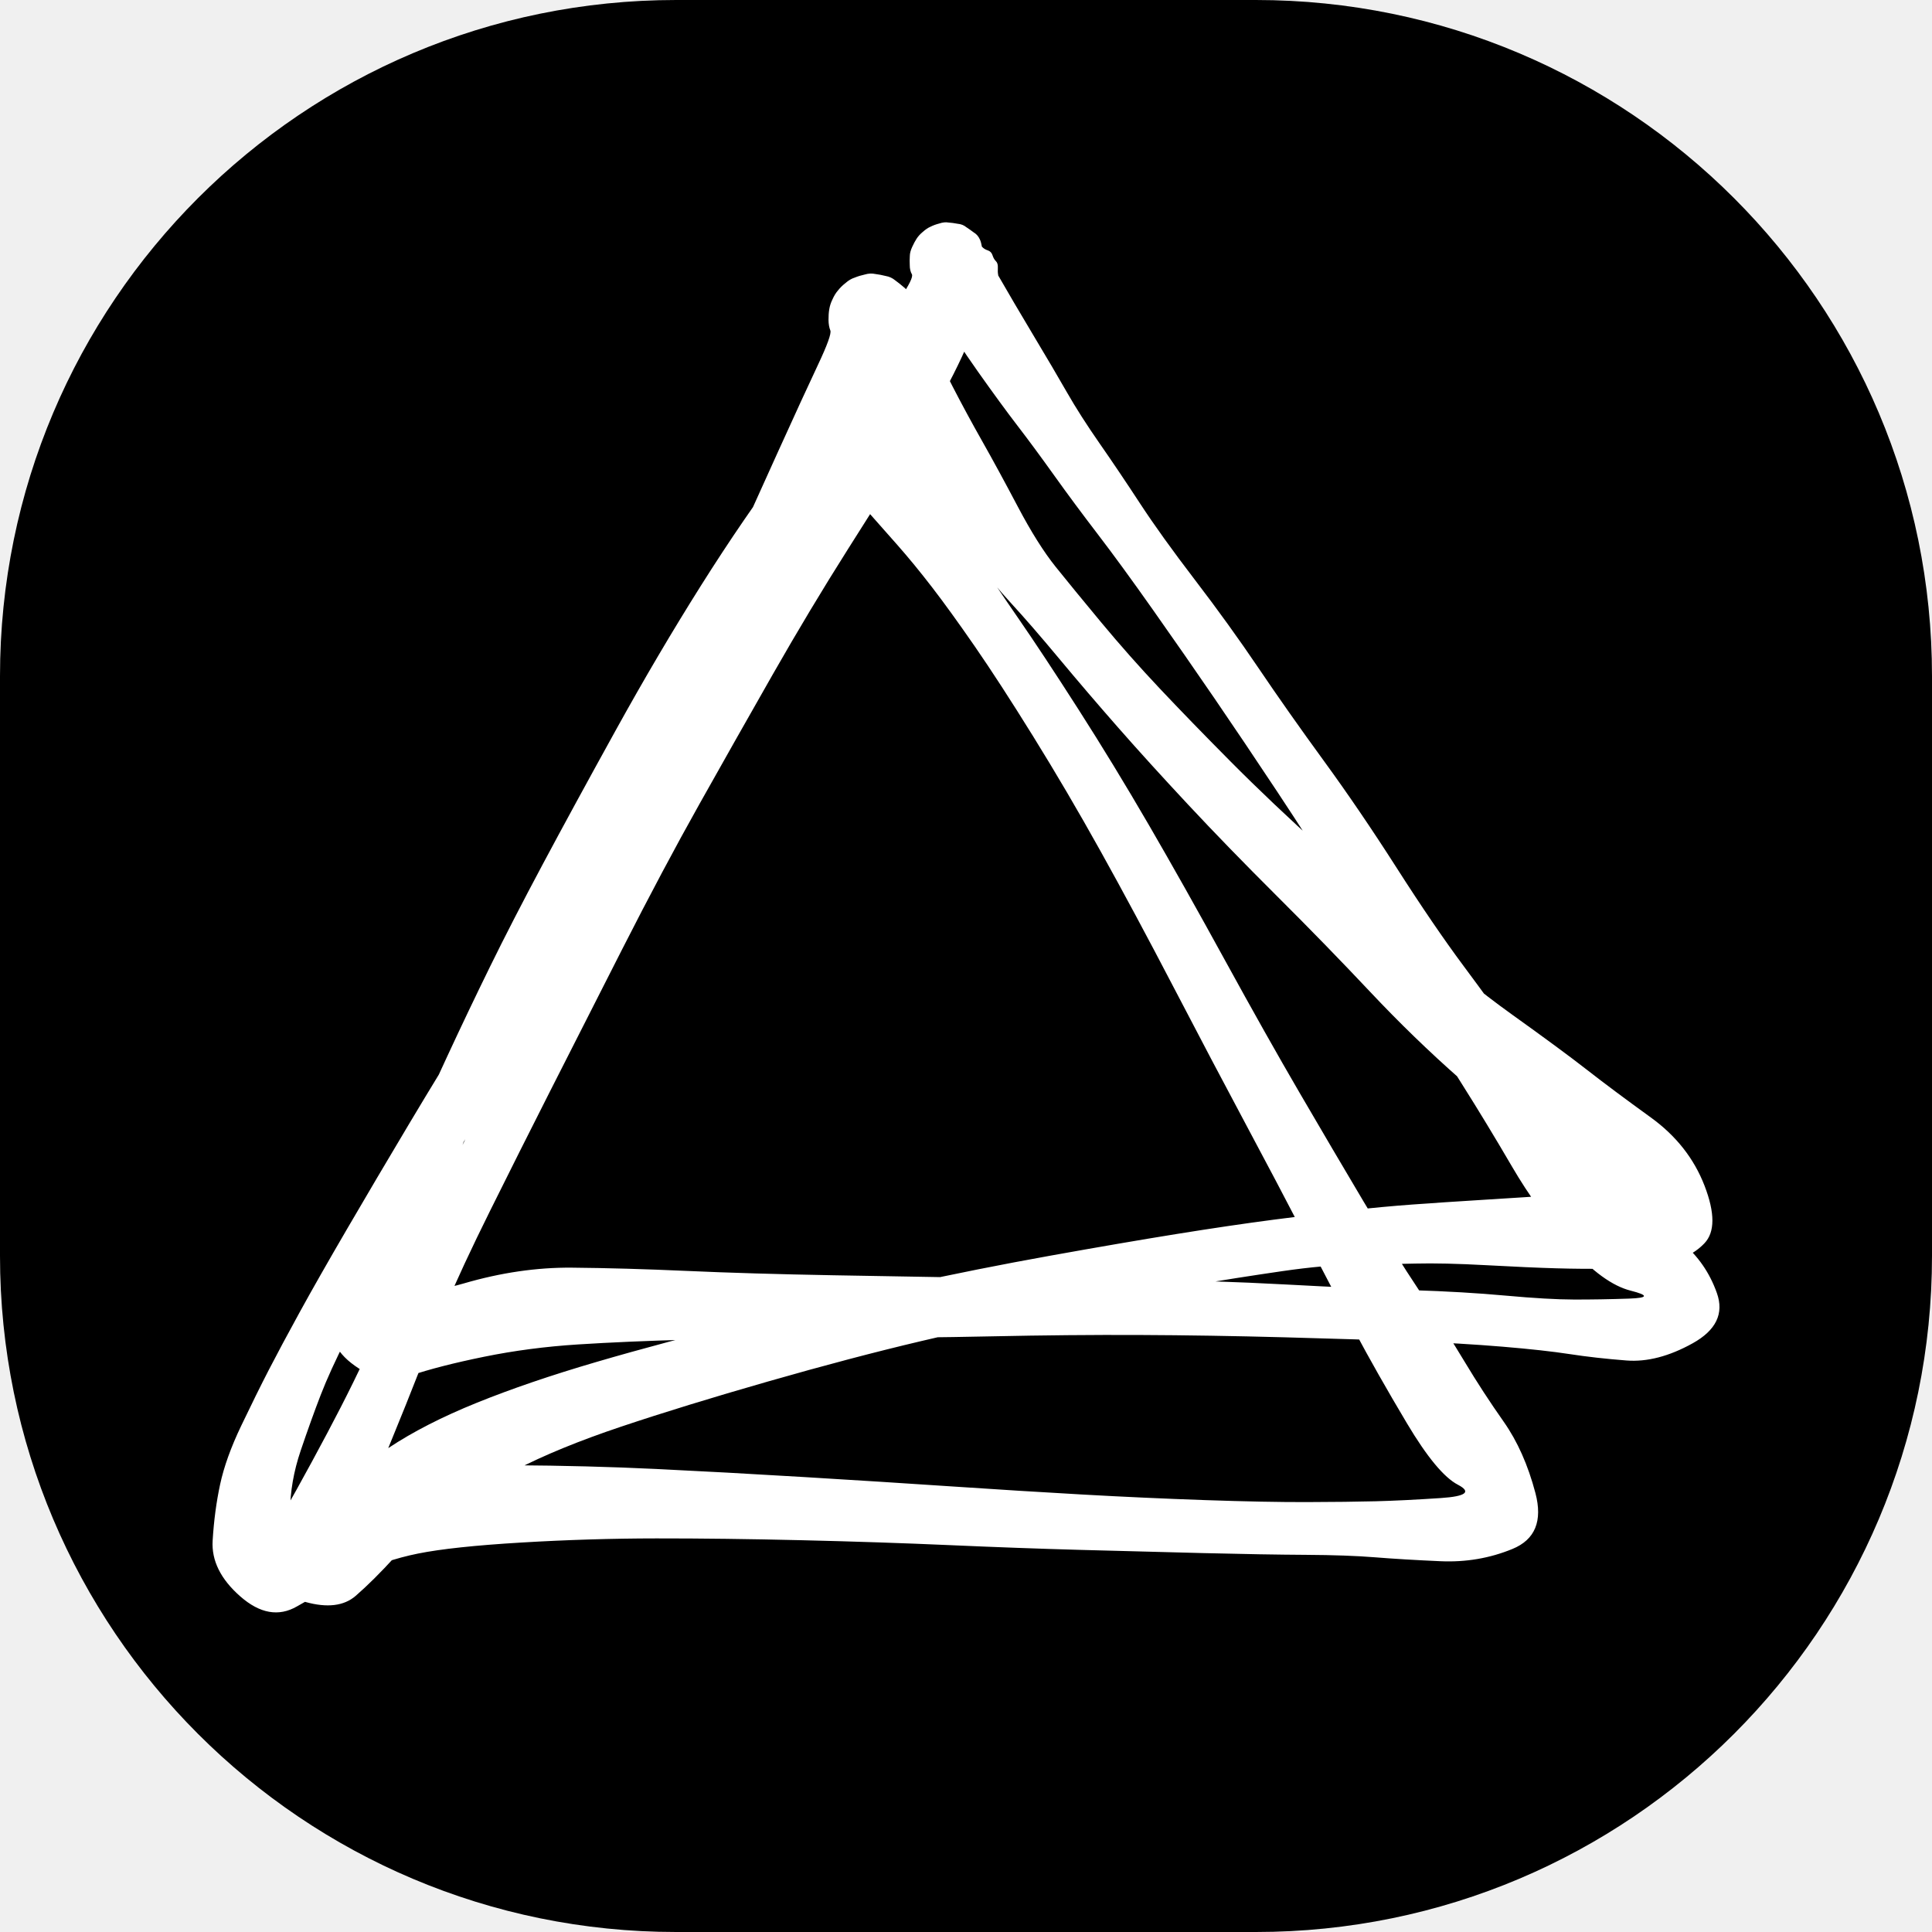
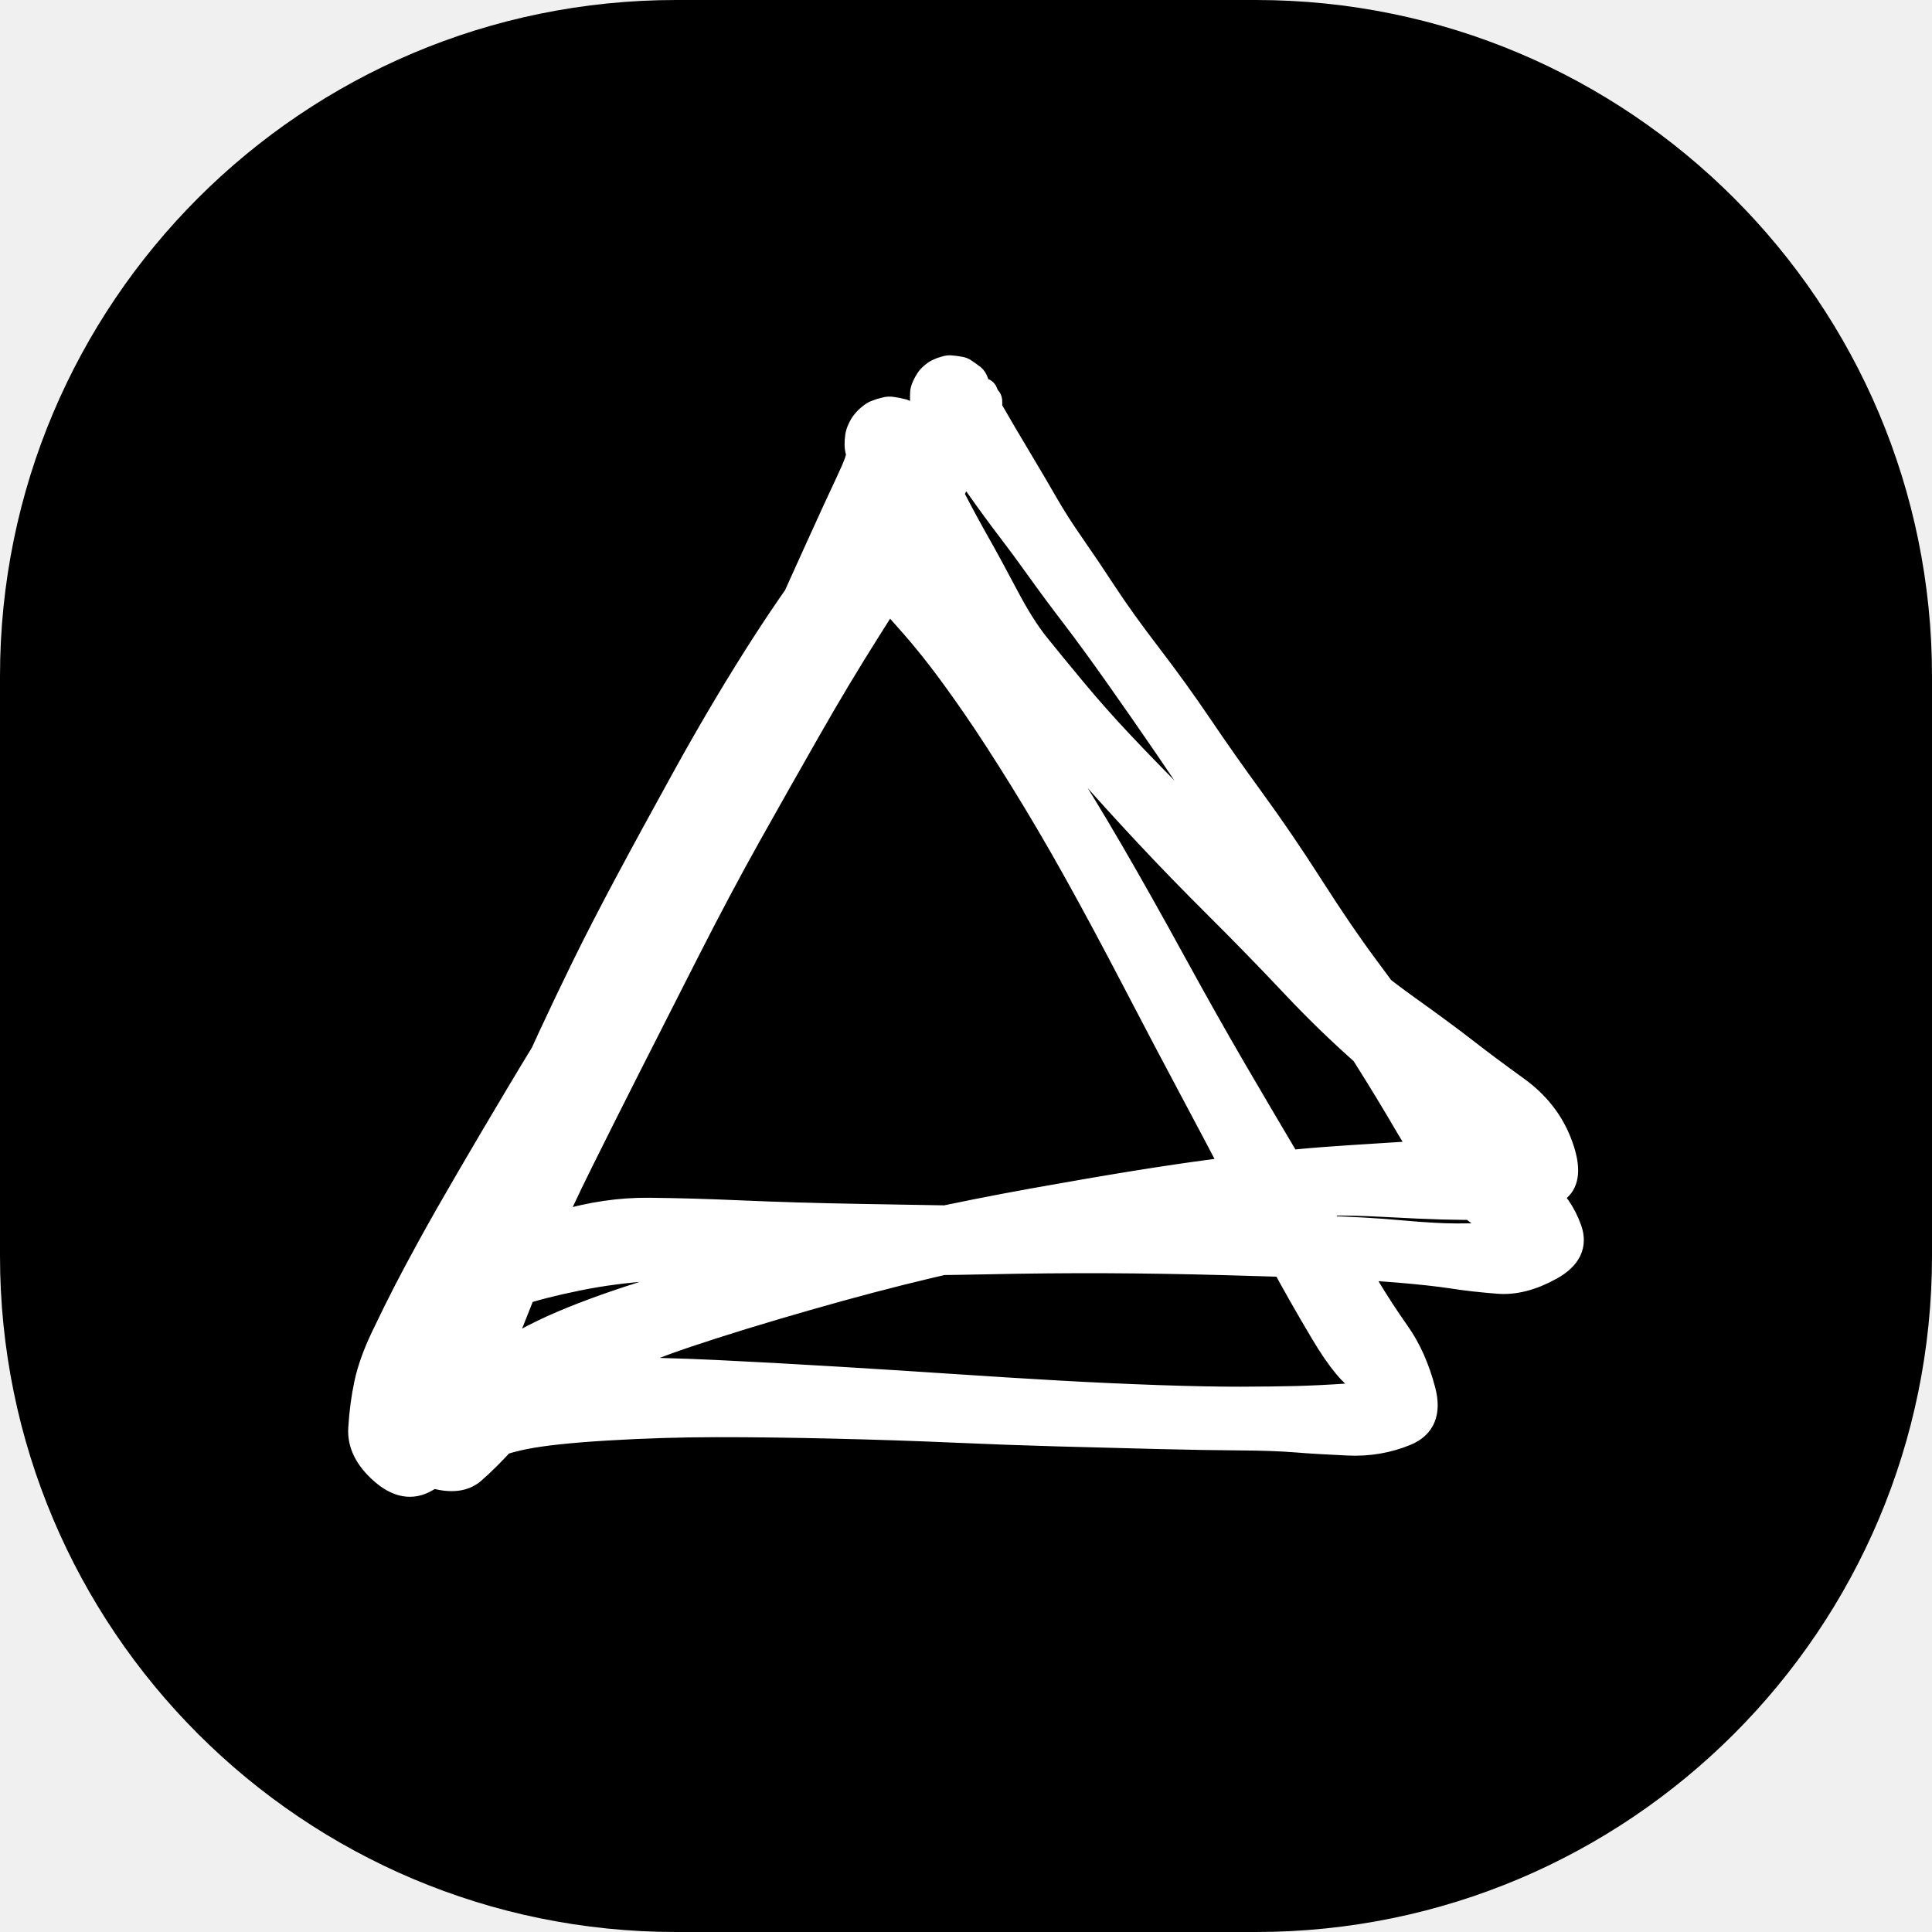
<svg xmlns="http://www.w3.org/2000/svg" width="1000" height="1000" viewBox="0 0 1000 1000">
-   <style>.m{stroke:#ffffff;stroke-width:0;stroke-linejoin:round;vector-effect:non-scaling-stroke}@media (max-width:56px){.m{stroke-width:0.25px}}@media (max-width:40px){.m{stroke-width:0.35px}}@media (max-width:24px){.m{stroke-width:0.4px}}</style>
+   <style>.m{stroke:#ffffff;stroke-linejoin:round}@media (max-width:56px){.m{stroke-width:0.78px;vector-effect:non-scaling-stroke}}@media (max-width:40px){.m{stroke-width:0.7px;vector-effect:non-scaling-stroke}}@media (max-width:24px){.m{stroke-width:0.58px;vector-effect:non-scaling-stroke}}</style>
  <rect width="1000" height="1000" rx="350" ry="350" fill="#000000" />
-   <path class="m" fill="#ffffff" transform="translate(110 115.06) scale(3.02736)" d="M133.28,11.64 Q125.99,20.99 119.42,29.14 T105.43,46.76 90.9,67.27 76.46,91.29 63.96,113.82 54.9,131.11 47.61,146.14 42.48,158.53 38.87,168.3 35.18,178.6 42.91,181.44 61.45,178.73 81.17,179.29 106.16,180.03 133.37,180.5 158.45,180.81 183.58,181.61 205.21,182.58 221.1,183.51 232.79,184.18 242.19,184.02 242.46,182.66 232.14,175.17 222.19,161.47 213.62,147.34 204.81,133.3 193.98,115.95 182.03,97.34 171.31,81.4 160.79,66.26 151.34,53.31 143.91,43.29 137.66,34.82 130.85,25.51 124.31,15.41 120.84,10.29 119.57,8.88 119.21,7.34 119.22,5.75 119.62,4.22 120.37,2.82 121.44,1.64 122.75,0.76 124.24,0.21 125.82,0.04 127.39,0.25 128.87,0.83 130.16,1.74 131.2,2.94 132.04,7.77 130.49,17.33 125.02,29.13 118.34,40.56 108.63,55.9 95.78,77.31 83.24,99.48 70.02,124.33 57.7,148.59 47.49,168.94 39.77,185.54 35.01,197.24 31.19,206.77 27.34,216.32 23.59,225.63 19.18,226.25 20.2,218.14 30.08,209.56 45.16,201.84 65.61,194.86 91.96,187.83 118.73,181.56 143.14,176.7 164.8,172.98 181.56,170.51 194.56,168.92 205.08,167.94 217.57,167.11 229.66,166.33 240.17,165.24 241.62,165.29 233.6,163.46 225.68,157.18 213.38,146.54 197.95,131.6 182.01,115.22 166.8,99.56 154.83,86.38 144.81,74.67 136.63,65.23 130.72,58.03 124.45,49.09 117.74,39.06 112.27,30.7 107.84,23.13 105.63,18.49 105.32,16.71 105.44,14.91 105.99,13.19 106.94,11.65 108.23,10.38 109.79,9.46 111.52,8.93 113.32,8.84 115.1,9.18 116.74,9.94 118.15,11.06 119.26,12.5 120.41,17.39 119.57,26.72 115.43,37.15 108.92,48.98 99.71,65.23 87.65,86.2 71.6,112.4 54.85,138.71 41.62,159.28 30.79,176.82 22.9,190.84 18.49,200.51 15.08,209.99 13.26,220.47 18.61,220.07 31.23,213.48 51.36,212.51 75.87,213.15 101.13,214.53 126.52,216.14 148.77,217.52 169.66,218.47 187.11,218.81 198.85,218.67 210.01,218.12 212.92,215.84 204.22,205.35 195.22,189.48 186.68,173.21 176.59,154.07 164.38,130.9 151.83,107.52 140.32,87.91 130.31,72.48 123,62.37 117.11,55.19 109.15,46.19 103.49,39.64 102.77,37.88 102.65,35.99 103.14,34.15 104.19,32.57 105.69,31.4 107.48,30.78 109.38,30.76 111.18,31.35 112.71,32.48 113.79,34.04 114.32,35.86 114.23,37.76 113.55,39.53 112.34,40.99 110.72,41.99 108.87,42.42 106.98,42.23 105.25,41.45 103.85,40.16 102.95,38.49 102.62,36.62 102.91,34.74 103.78,33.06 105.15,31.74 106.86,30.92 108.75,30.7 110.61,31.09 112.24,32.05 112.98,32.66 117.81,39.05 125.22,49.1 130.62,57.04 137.71,67.62 148.05,83.28 160.06,102.99 173.09,126.15 185.89,148.88 196.78,167.39 206.47,182.88 214.1,194.85 220.75,205.06 226.18,217.26 222.26,226.82 209.95,228.92 198.74,228.25 186.95,227.83 169.33,227.53 148.3,226.98 126.03,226.17 100.78,225.33 75.89,225.02 52.74,225.73 35.14,227.61 24.2,231.36 14.45,236.64 4.74,234.93 0.02,225.4 1.3,215.78 4.9,205.77 9.63,196.2 14.89,186.37 23,172.12 33.56,154.23 46.28,133.39 62.22,106.91 77.07,80.6 87.66,59.19 96.66,39.28 103.51,24.38 105.63,18.49 105.32,16.71 105.44,14.91 105.99,13.19 106.94,11.65 108.23,10.38 109.79,9.46 111.52,8.93 113.32,8.84 115.1,9.18 116.74,9.94 118.15,11.06 119.26,12.5 121.93,18.46 126.56,28.12 131.61,37.45 137.69,48.63 144.16,58.91 151.97,68.44 161.96,79.72 174.08,92.21 189.86,107.18 206.23,122.3 222.19,135.46 235.04,144.94 245.91,153.05 255.1,164.73 255.08,174.56 247.37,178.13 238.35,178.91 229.74,178.84 217.8,178.31 205.63,178.03 195.49,178.21 182.87,179.33 166.41,181.9 145.09,185.96 121.14,191.29 94.98,198.19 69.87,205.91 51.75,213.34 39.68,220.59 31.24,228.12 24.48,234.84 15.86,235.88 9.95,229.66 11.92,221.04 16.99,211.91 21.91,202.62 26.37,193.56 31.61,181.83 39.32,164.93 49.16,144.36 61.05,119.69 73.64,94.33 85.32,71.43 96.99,49.04 105.73,33.01 111.95,22.1 117.54,13.04 119.57,8.88 119.21,7.34 119.22,5.75 119.62,4.22 120.37,2.82 121.44,1.64 122.75,0.76 124.24,0.21 125.82,0.04 127.39,0.25 128.87,0.83 130.16,1.74 131.2,2.94 130.99,3.02 133.77,8.12 140.44,19.48 146.07,29.05 151.67,37.81 158.58,48.07 167.99,61.17 178.84,76.22 190,92.07 202.46,110.38 213.9,127.15 223.67,140.61 233.11,153.31 242.46,165.19 251.2,174.41 257.21,183.08 253.05,191.67 241.75,194.6 232.05,193.51 220.55,192.24 204.89,191.32 183.38,190.64 158.44,190.24 133.33,190.47 106.05,190.75 81.3,191.04 62.44,191.86 46.44,193.96 33.7,197.23 23.72,195.04 20.83,185.31 25.33,174.27 30.06,164.6 34.49,155.14 40.15,142.56 47.45,127.26 56.48,109.72 68.96,86.81 83.52,62.1 97.99,40.99 111.65,22.94 121.87,10.01 126.13,5.07 127.06,4.37 128.13,3.91 129.28,3.72 130.45,3.81 131.56,4.18 132.55,4.8 133.36,5.64 133.94,6.65 134.27,7.77 134.32,8.94 134.09,10.08 133.59,11.14 Z" />
+   <path class="m" stroke-width="4.5" fill="#ffffff" transform="translate(185.69 189.38) scale(2.43982)" d="M133.28,11.64 Q125.99,20.99 119.42,29.14 T105.43,46.76 90.9,67.27 76.46,91.29 63.96,113.82 54.9,131.11 47.61,146.14 42.48,158.53 38.87,168.3 35.18,178.6 42.91,181.44 61.45,178.73 81.17,179.29 106.16,180.03 133.37,180.5 158.45,180.81 183.58,181.61 205.21,182.58 221.1,183.51 232.79,184.18 242.19,184.02 242.46,182.66 232.14,175.17 222.19,161.47 213.62,147.34 204.81,133.3 193.98,115.95 182.03,97.34 171.31,81.4 160.79,66.26 151.34,53.31 143.91,43.29 137.66,34.82 130.85,25.51 124.31,15.41 120.84,10.29 119.57,8.88 119.21,7.34 119.22,5.75 119.62,4.22 120.37,2.82 121.44,1.64 122.75,0.76 124.24,0.21 125.82,0.04 127.39,0.25 128.87,0.83 130.16,1.74 131.2,2.94 132.04,7.77 130.49,17.33 125.02,29.13 118.34,40.56 108.63,55.9 95.78,77.31 83.24,99.48 70.02,124.33 57.7,148.59 47.49,168.94 39.77,185.54 35.01,197.24 31.19,206.77 27.34,216.32 23.59,225.63 19.18,226.25 20.2,218.14 30.08,209.56 45.16,201.84 65.61,194.86 91.96,187.83 118.73,181.56 143.14,176.7 164.8,172.98 181.56,170.51 194.56,168.92 205.08,167.94 217.57,167.11 229.66,166.33 240.17,165.24 241.62,165.29 233.6,163.46 225.68,157.18 213.38,146.54 197.95,131.6 182.01,115.22 166.8,99.56 154.83,86.38 144.81,74.67 136.63,65.23 130.72,58.03 124.45,49.09 117.74,39.06 112.27,30.7 107.84,23.13 105.63,18.49 105.32,16.71 105.44,14.91 105.99,13.19 106.94,11.65 108.23,10.38 109.79,9.46 111.52,8.93 113.32,8.84 115.1,9.18 116.74,9.94 118.15,11.06 119.26,12.5 120.41,17.39 119.57,26.72 115.43,37.15 108.92,48.98 99.71,65.23 87.65,86.2 71.6,112.4 54.85,138.71 41.62,159.28 30.79,176.82 22.9,190.84 18.49,200.51 15.08,209.99 13.26,220.47 18.61,220.07 31.23,213.48 51.36,212.51 75.87,213.15 101.13,214.53 126.52,216.14 148.77,217.52 169.66,218.47 187.11,218.81 198.85,218.67 210.01,218.12 212.92,215.84 204.22,205.35 195.22,189.48 186.68,173.21 176.59,154.07 164.38,130.9 151.83,107.52 140.32,87.91 130.31,72.48 123,62.37 117.11,55.19 109.15,46.19 103.49,39.64 102.77,37.88 102.65,35.99 103.14,34.15 104.19,32.57 105.69,31.4 107.48,30.78 109.38,30.76 111.18,31.35 112.71,32.48 113.79,34.04 114.32,35.86 114.23,37.76 113.55,39.53 112.34,40.99 110.72,41.99 108.87,42.42 106.98,42.23 105.25,41.45 103.85,40.16 102.95,38.49 102.62,36.62 102.91,34.74 103.78,33.06 105.15,31.74 106.86,30.92 108.75,30.7 110.61,31.09 112.24,32.05 112.98,32.66 117.81,39.05 125.22,49.1 130.62,57.04 137.71,67.62 148.05,83.28 160.06,102.99 173.09,126.15 185.89,148.88 196.78,167.39 206.47,182.88 214.1,194.85 220.75,205.06 226.18,217.26 222.26,226.82 209.95,228.92 198.74,228.25 186.95,227.83 169.33,227.53 148.3,226.98 126.03,226.17 100.78,225.33 75.89,225.02 52.74,225.73 35.14,227.61 24.2,231.36 14.45,236.64 4.74,234.93 0.02,225.4 1.3,215.78 4.9,205.77 9.63,196.2 14.89,186.37 23,172.12 33.56,154.23 46.28,133.39 62.22,106.91 77.07,80.6 87.66,59.19 96.66,39.28 103.51,24.38 105.63,18.49 105.32,16.71 105.44,14.91 105.99,13.19 106.94,11.65 108.23,10.38 109.79,9.46 111.52,8.93 113.32,8.84 115.1,9.18 116.74,9.94 118.15,11.06 119.26,12.5 121.93,18.46 126.56,28.12 131.61,37.45 137.69,48.63 144.16,58.91 151.97,68.44 161.96,79.72 174.08,92.21 189.86,107.18 206.23,122.3 222.19,135.46 235.04,144.94 245.91,153.05 255.1,164.73 255.08,174.56 247.37,178.13 238.35,178.91 229.74,178.84 217.8,178.31 205.63,178.03 195.49,178.21 182.87,179.33 166.41,181.9 145.09,185.96 121.14,191.29 94.98,198.19 69.87,205.91 51.75,213.34 39.68,220.59 31.24,228.12 24.48,234.84 15.86,235.88 9.95,229.66 11.92,221.04 16.99,211.91 21.91,202.62 26.37,193.56 31.61,181.83 39.32,164.93 49.16,144.36 61.05,119.69 73.64,94.33 85.32,71.43 96.99,49.04 105.73,33.01 111.95,22.1 117.54,13.04 119.57,8.88 119.21,7.34 119.22,5.75 119.62,4.22 120.37,2.82 121.44,1.64 122.75,0.76 124.24,0.21 125.82,0.04 127.39,0.25 128.87,0.83 130.16,1.74 131.2,2.94 130.99,3.02 133.77,8.12 140.44,19.48 146.07,29.05 151.67,37.81 158.58,48.07 167.99,61.17 178.84,76.22 190,92.07 202.46,110.38 213.9,127.15 223.67,140.61 233.11,153.31 242.46,165.19 251.2,174.41 257.21,183.08 253.05,191.67 241.75,194.6 232.05,193.51 220.55,192.24 204.89,191.32 183.38,190.64 158.44,190.24 133.33,190.47 106.05,190.75 81.3,191.04 62.44,191.86 46.44,193.96 33.7,197.23 23.72,195.04 20.83,185.31 25.33,174.27 30.06,164.6 34.49,155.14 40.15,142.56 47.45,127.26 56.48,109.72 68.96,86.81 83.52,62.1 97.99,40.99 111.65,22.94 121.87,10.01 126.13,5.07 127.06,4.37 128.13,3.91 129.28,3.72 130.45,3.81 131.56,4.18 132.55,4.8 133.36,5.64 133.94,6.65 134.27,7.77 134.32,8.94 134.09,10.08 133.59,11.14 Z" />
</svg>
